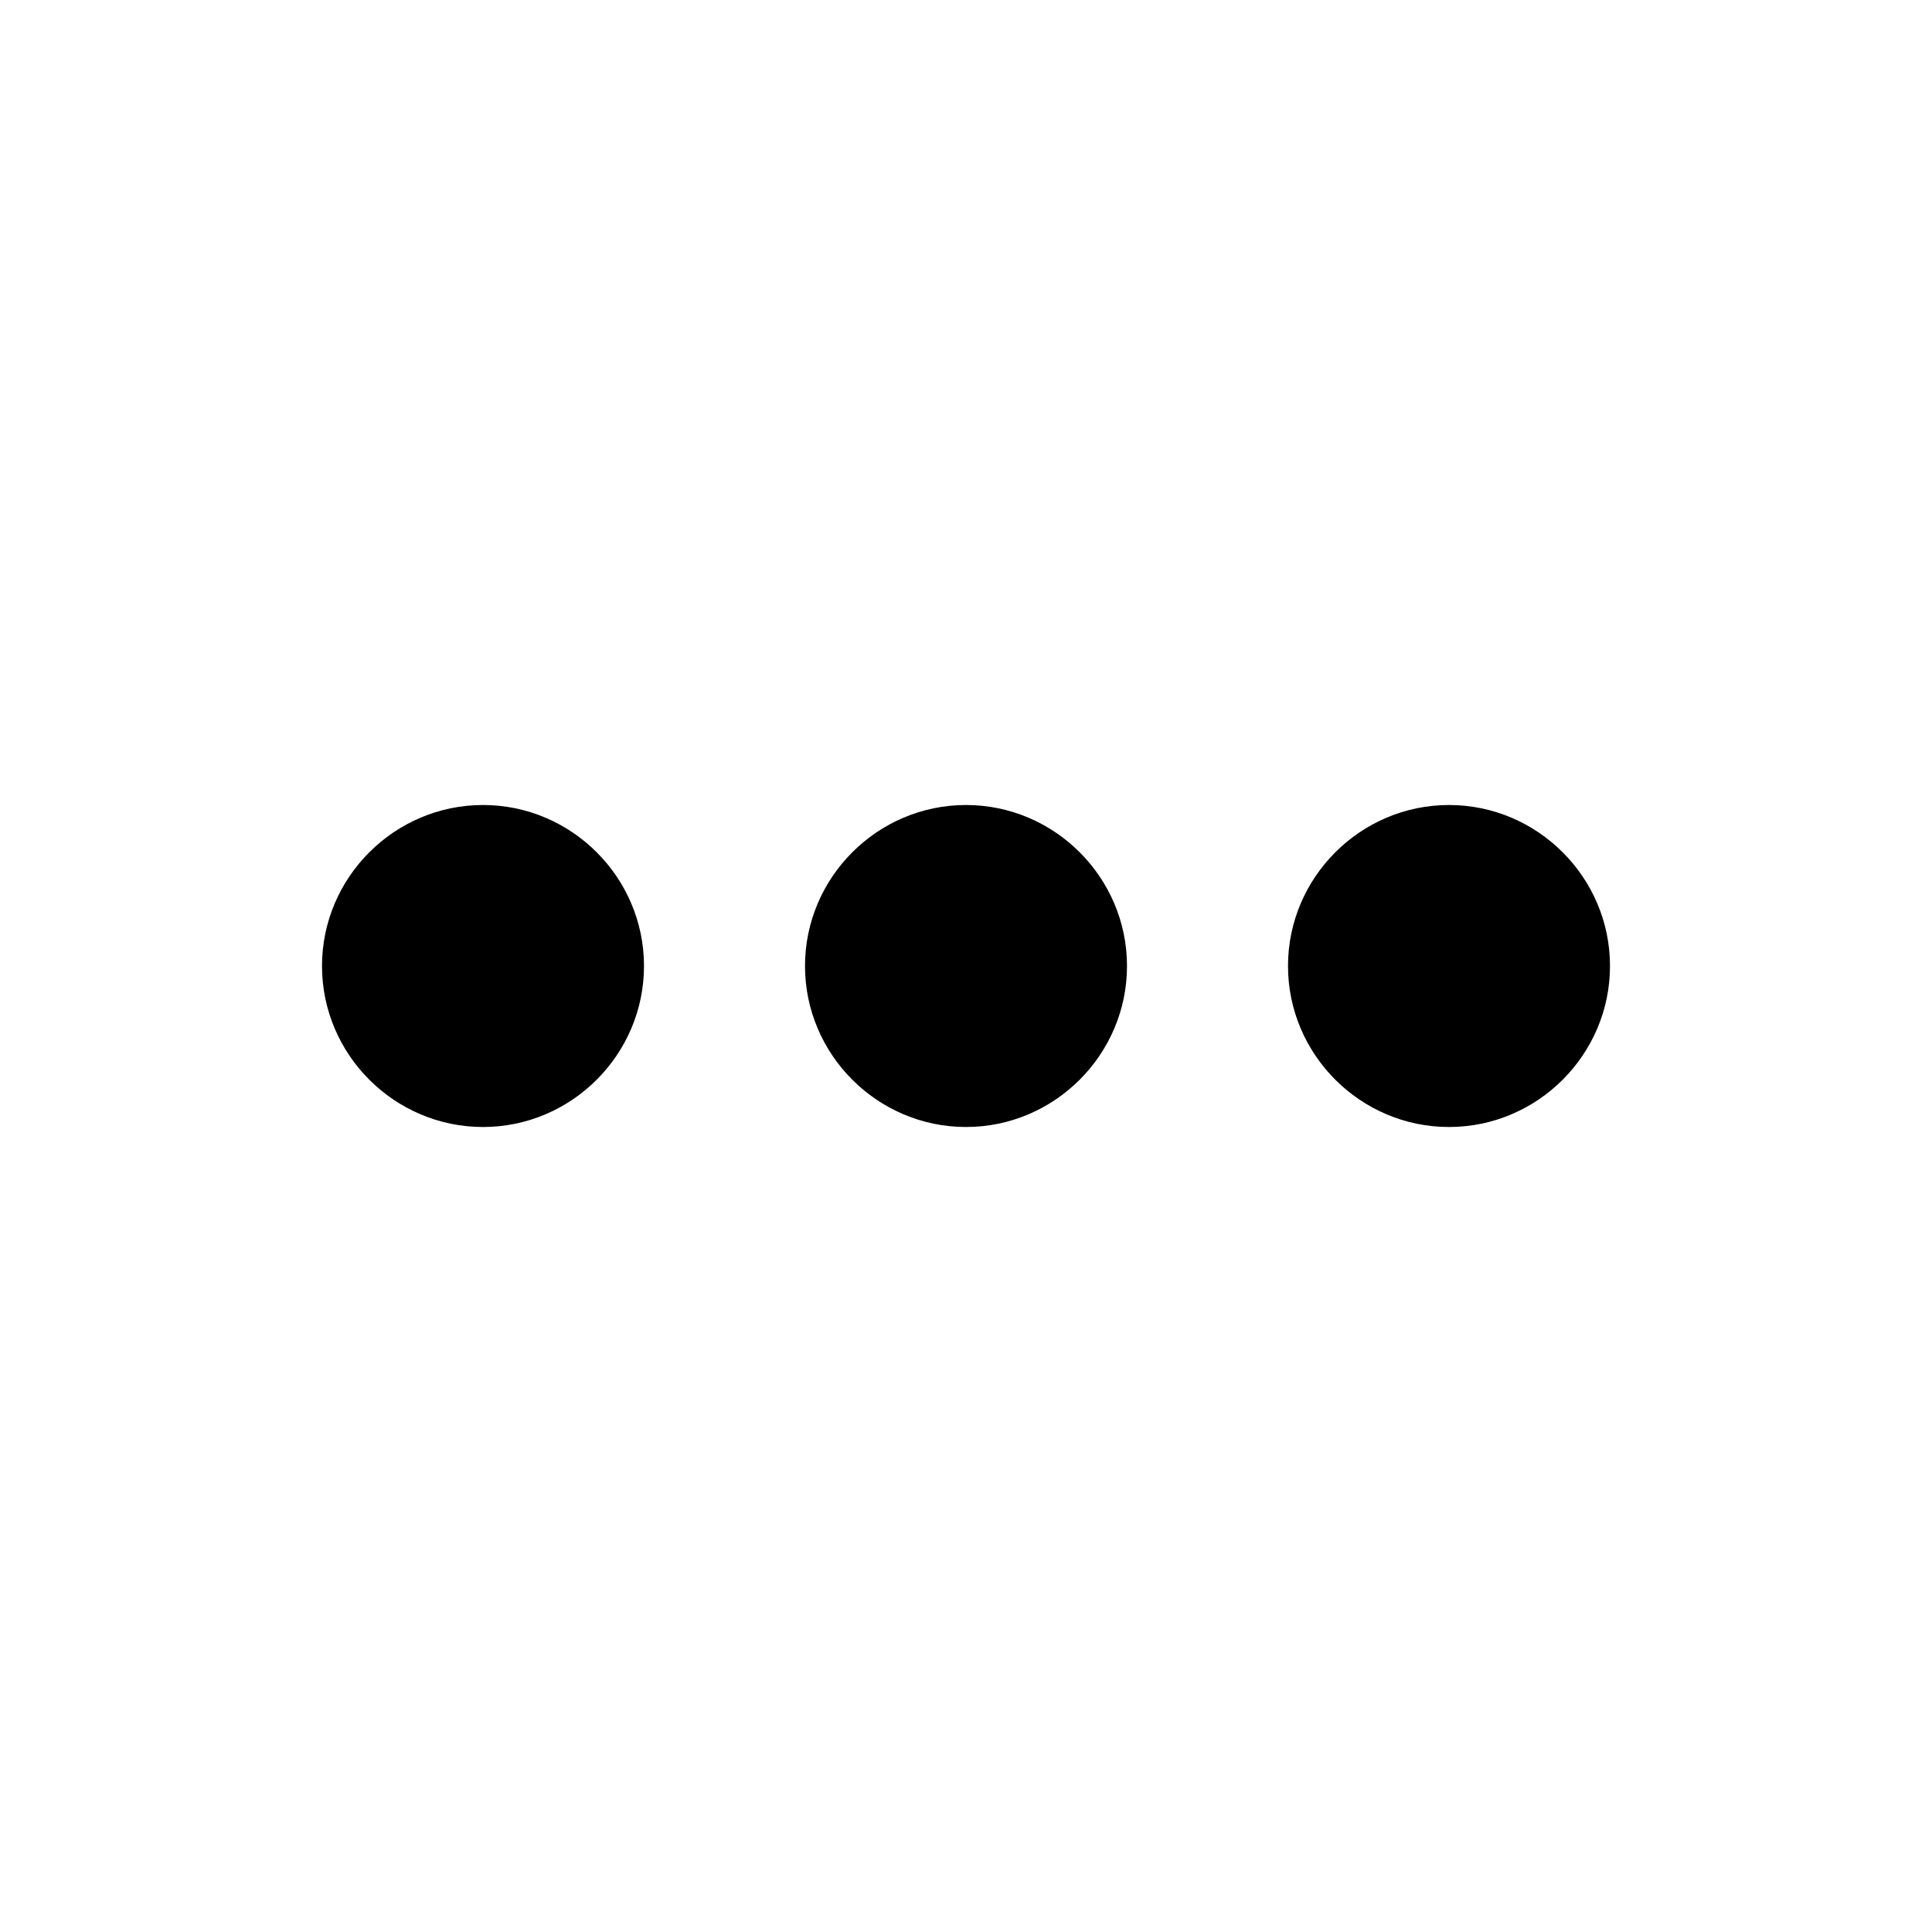
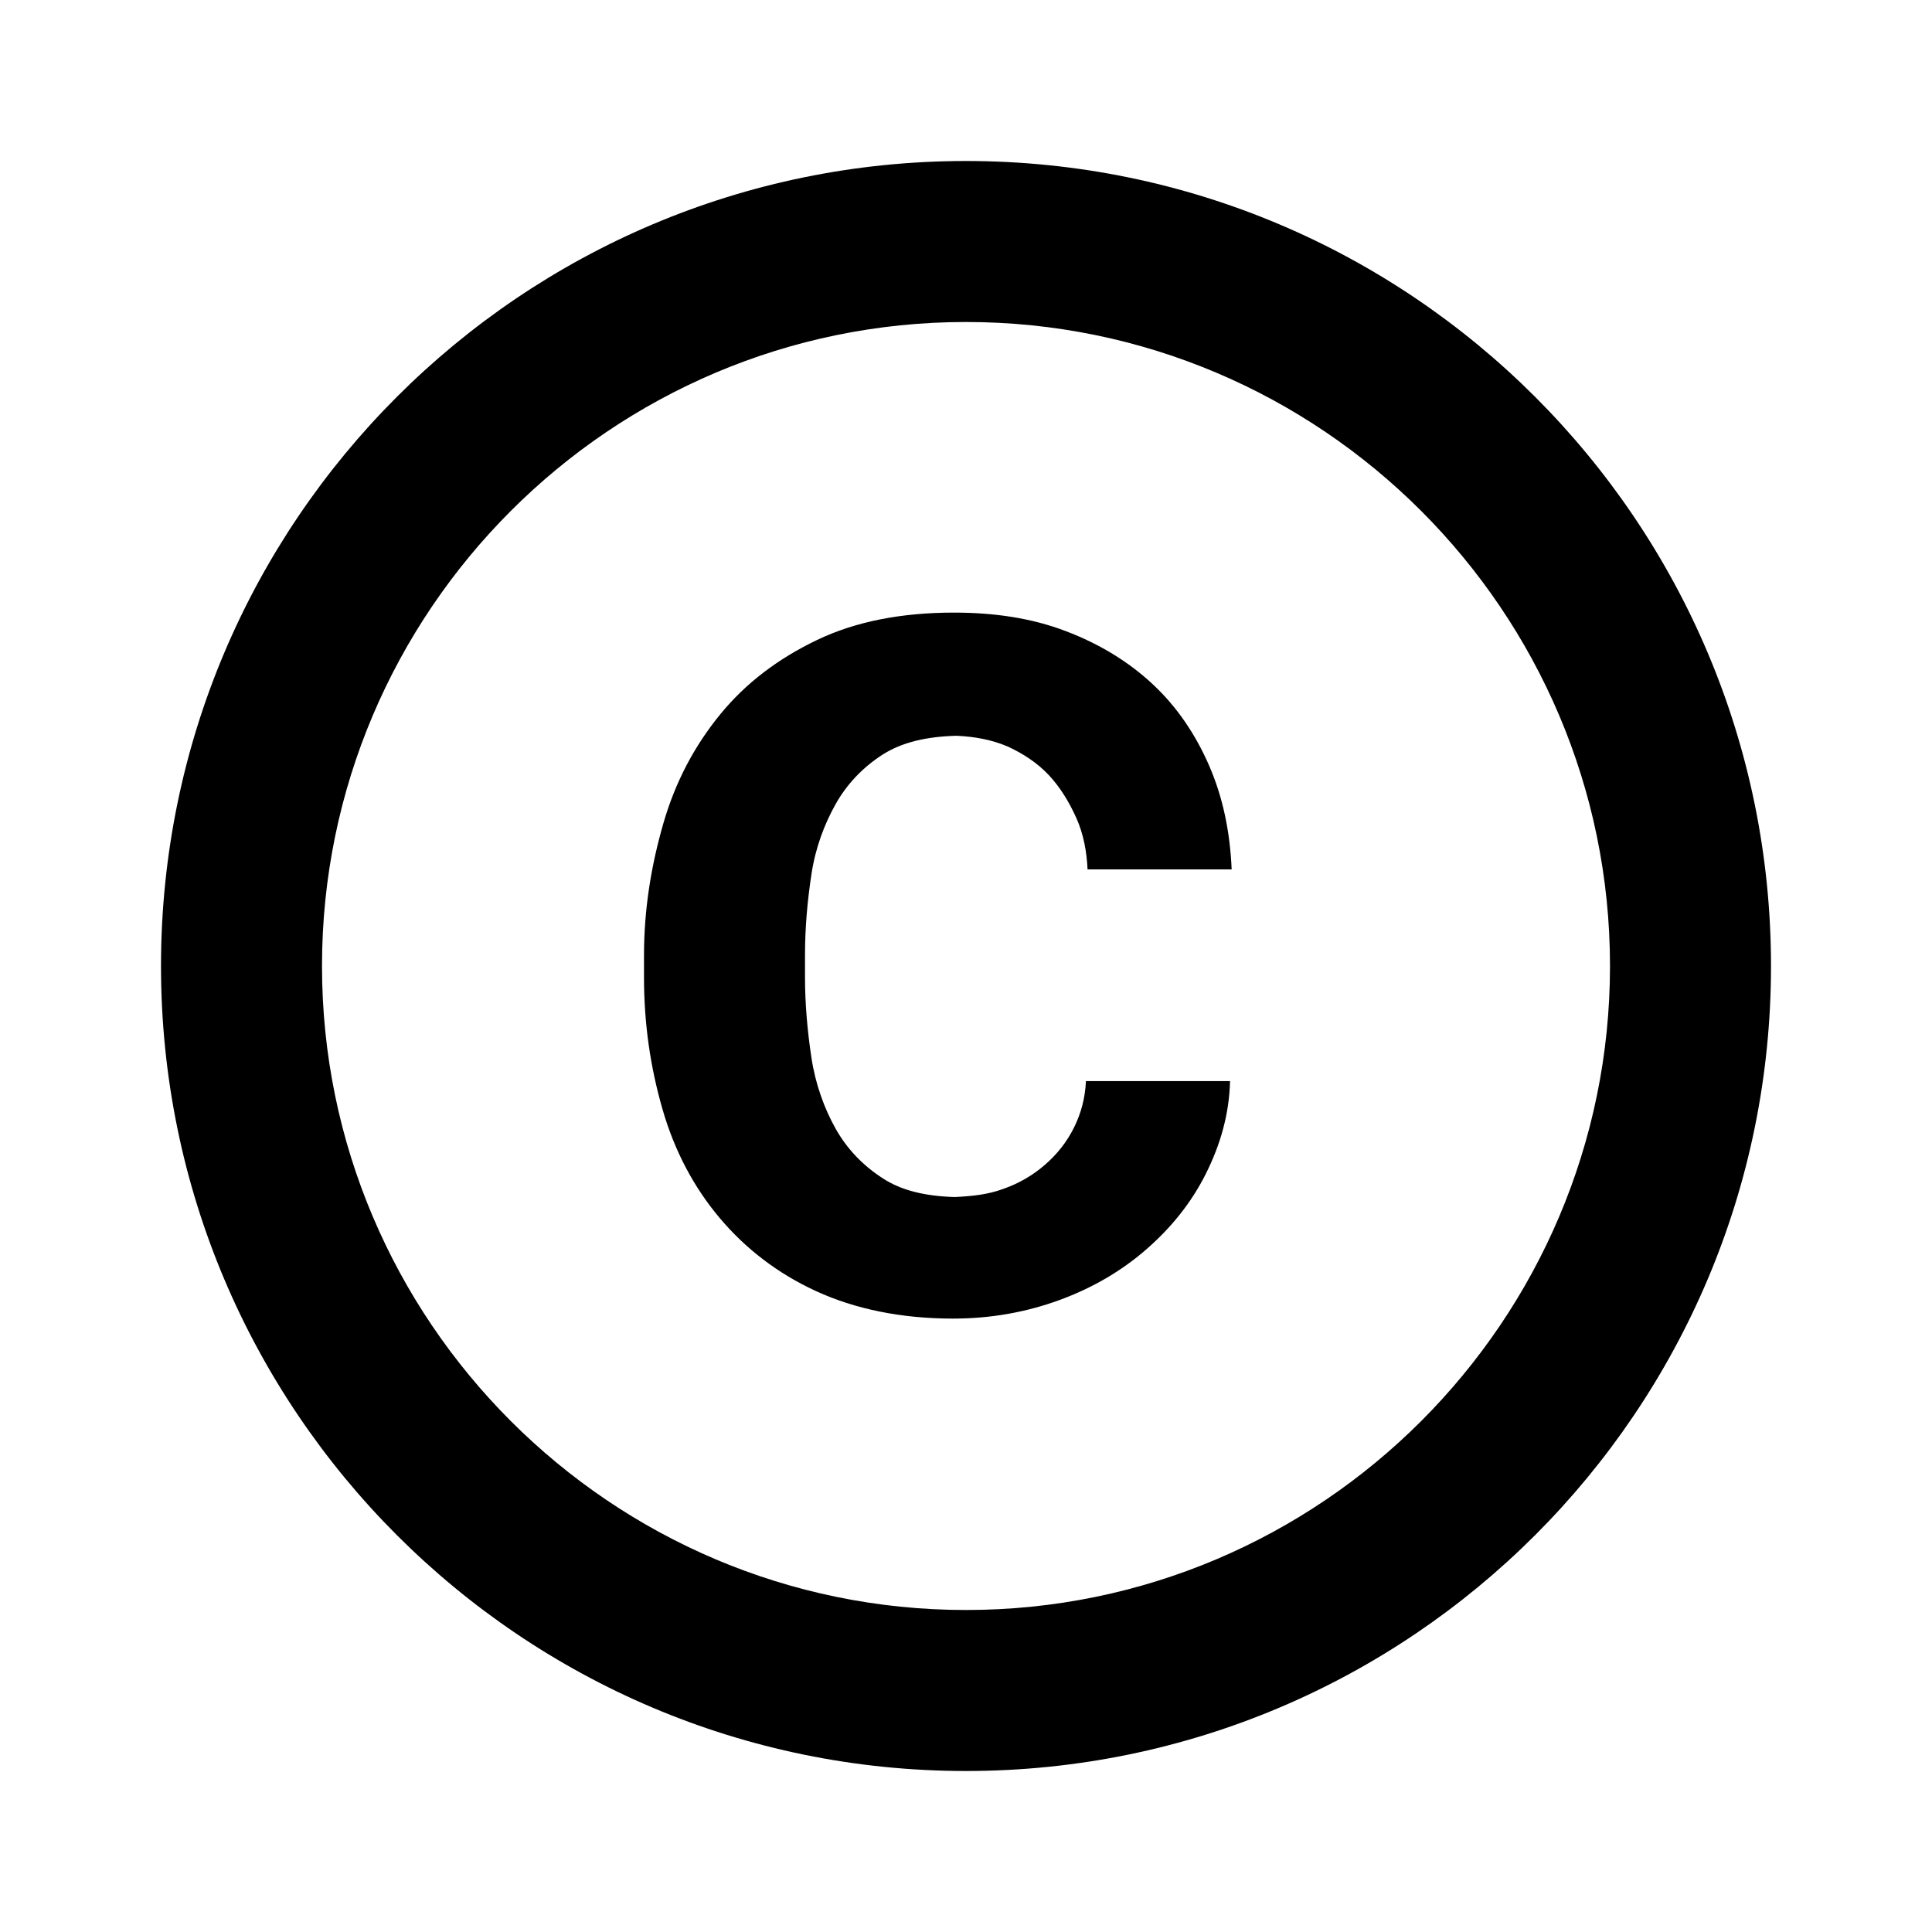
<svg xmlns="http://www.w3.org/2000/svg" viewBox="0 0 24 24">
-   <path d="M6 10c-1.1 0-2 .9-2 2s.9 2 2 2 2-.9 2-2-.9-2-2-2m12 0c-1.1 0-2 .9-2 2s.9 2 2 2 2-.9 2-2-.9-2-2-2m-6 0c-1.1 0-2 .9-2 2s.9 2 2 2 2-.9 2-2-.9-2-2-2" />
+   <path d="M10.08 10.86c.05-.33.16-.62.3-.87s.34-.46.59-.62c.24-.15.54-.22.91-.23.23.01.44.05.63.13.2.09.38.21.52.36s.25.33.34.53.13.42.14.64h1.79c-.02-.47-.11-.9-.28-1.29s-.4-.73-.7-1.01-.66-.5-1.08-.66-.88-.23-1.39-.23c-.65 0-1.22.11-1.7.34s-.88.53-1.2.92-.56.84-.71 1.36S8 11.29 8 11.87v.27c0 .58.08 1.12.23 1.64s.39.97.71 1.35.72.69 1.2.91c.48.22 1.05.34 1.7.34.47 0 .91-.08 1.32-.23s.77-.36 1.08-.63.56-.58.74-.94.29-.74.3-1.15h-1.79c-.01.21-.06.4-.15.58s-.21.33-.36.46-.32.23-.52.3c-.19.07-.39.09-.6.1-.36-.01-.66-.08-.89-.23-.25-.16-.45-.37-.59-.62s-.25-.55-.3-.88-.08-.67-.08-1v-.27c0-.35.03-.68.08-1.01zM12 2C6.48 2 2 6.48 2 12s4.48 10 10 10 10-4.48 10-10S17.52 2 12 2m0 18c-4.41 0-8-3.59-8-8s3.59-8 8-8 8 3.59 8 8-3.59 8-8 8" />
</svg>
